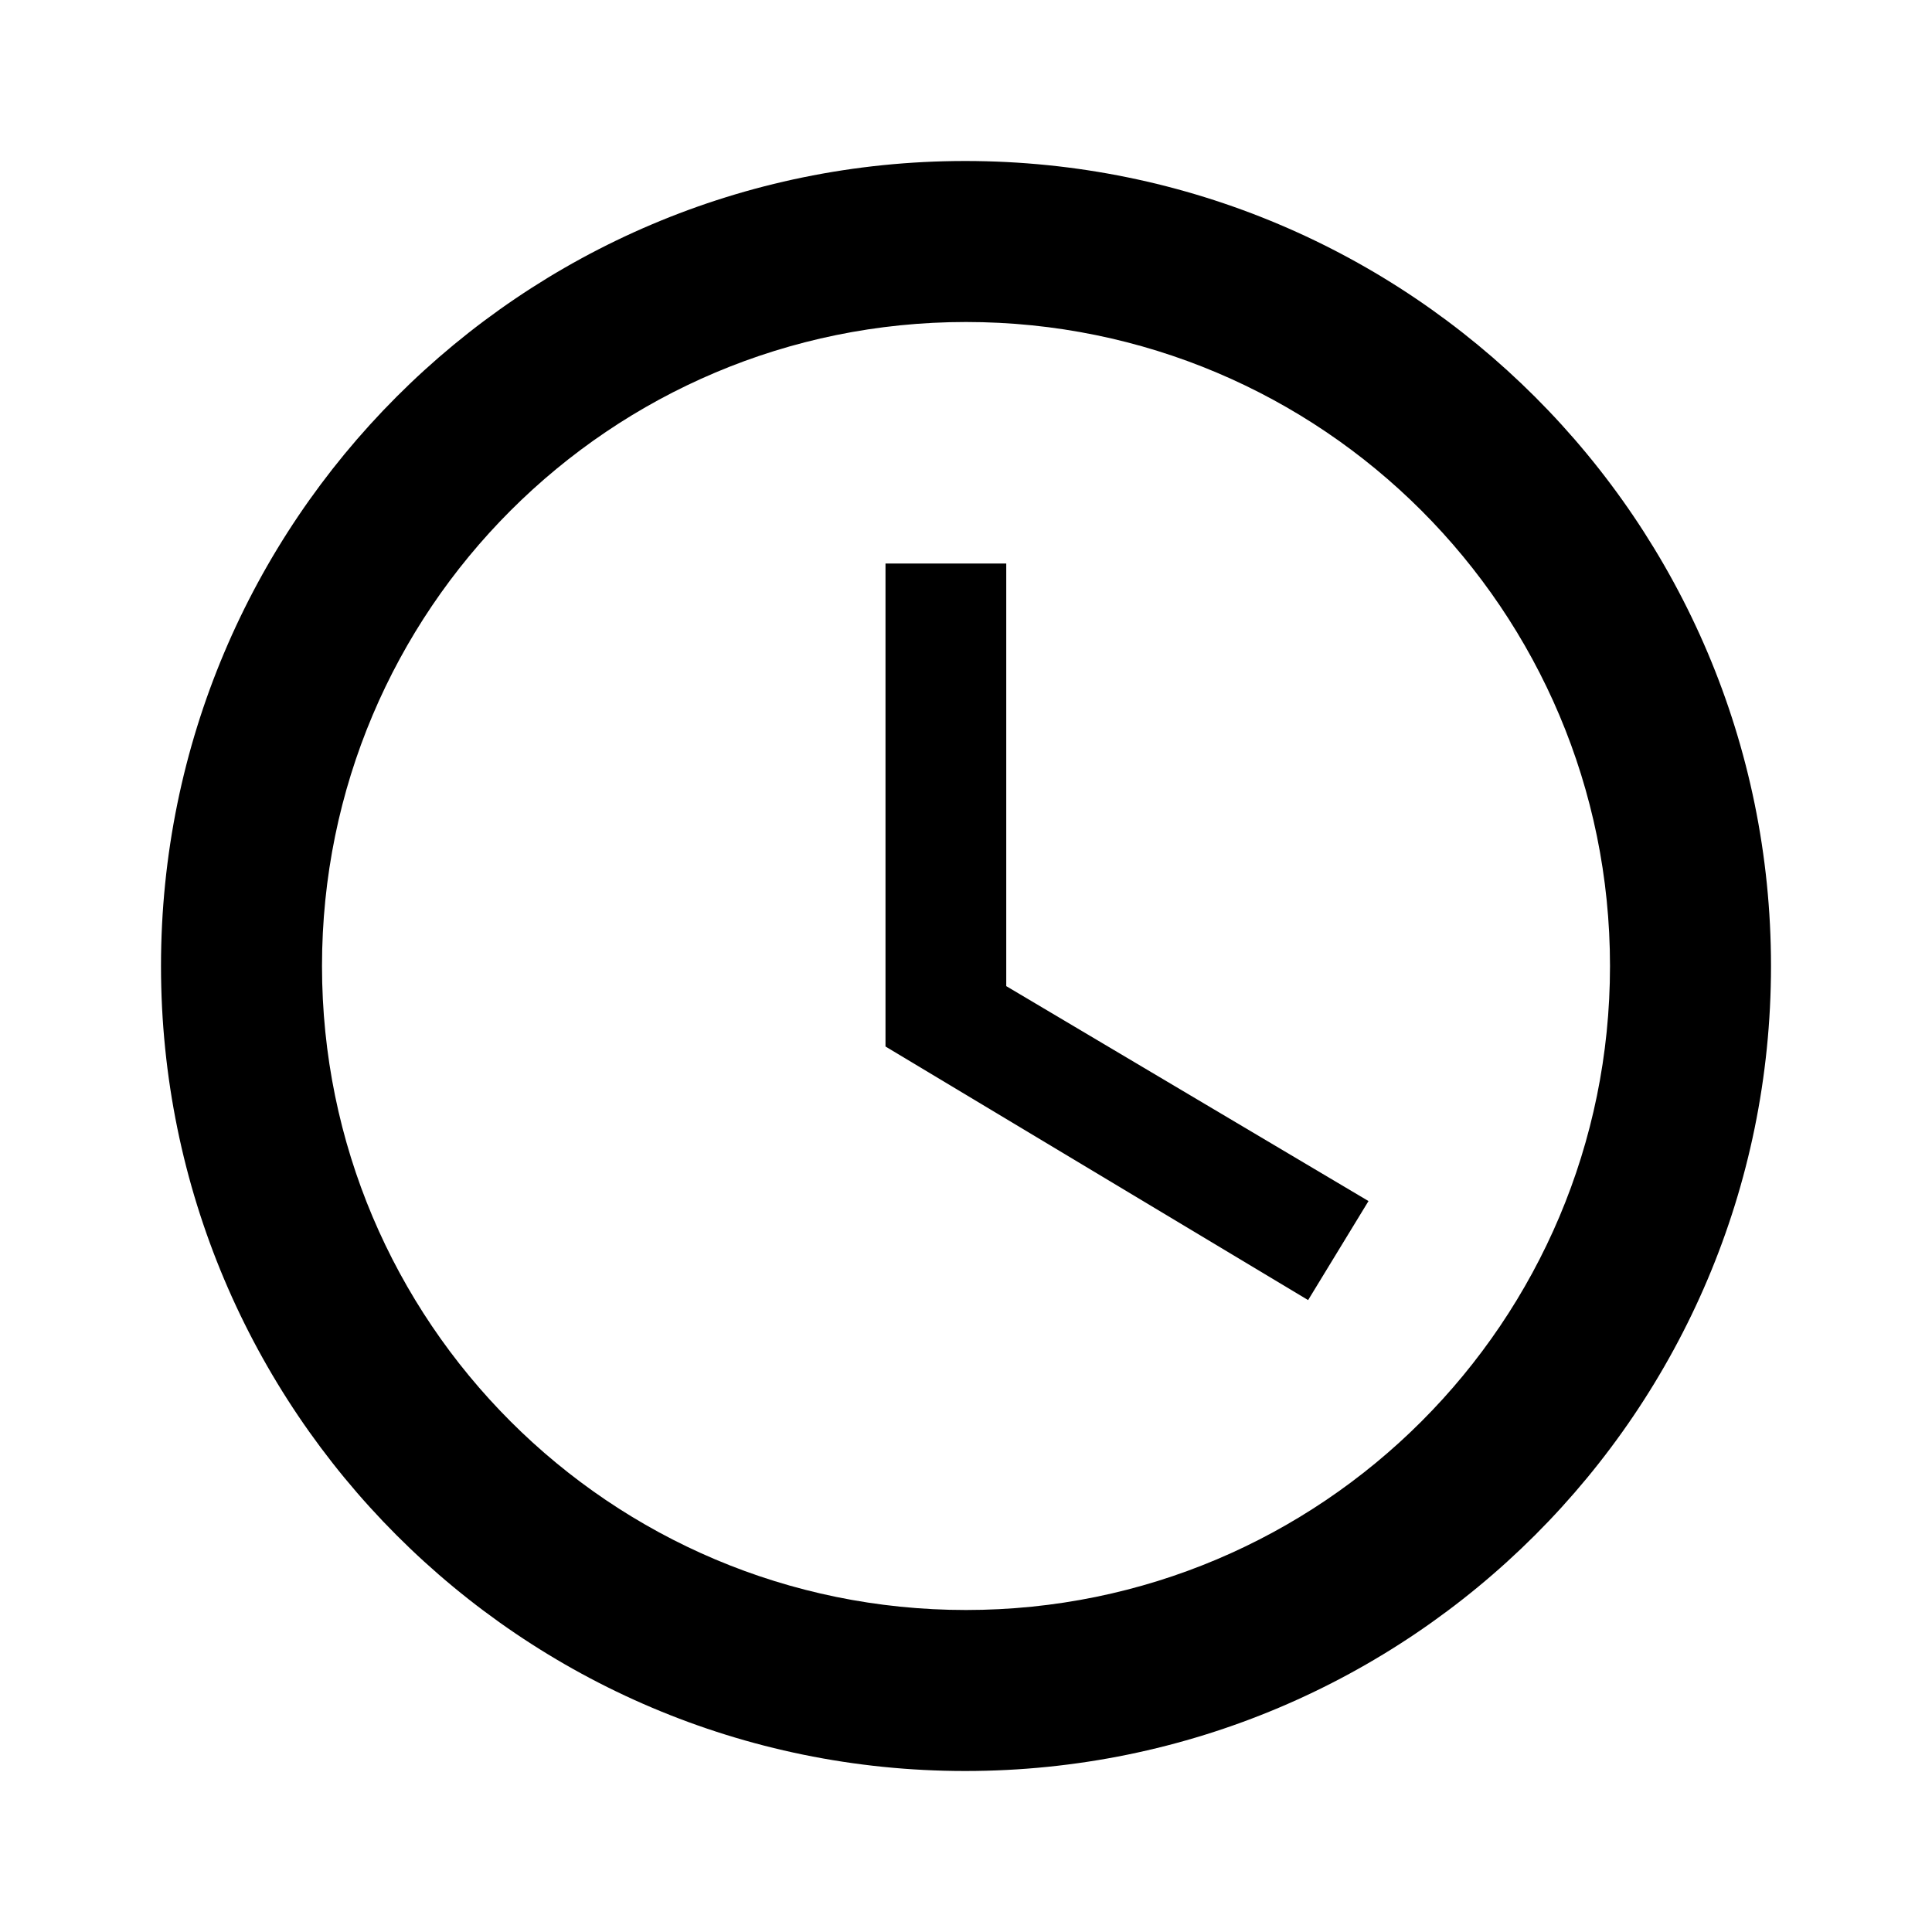
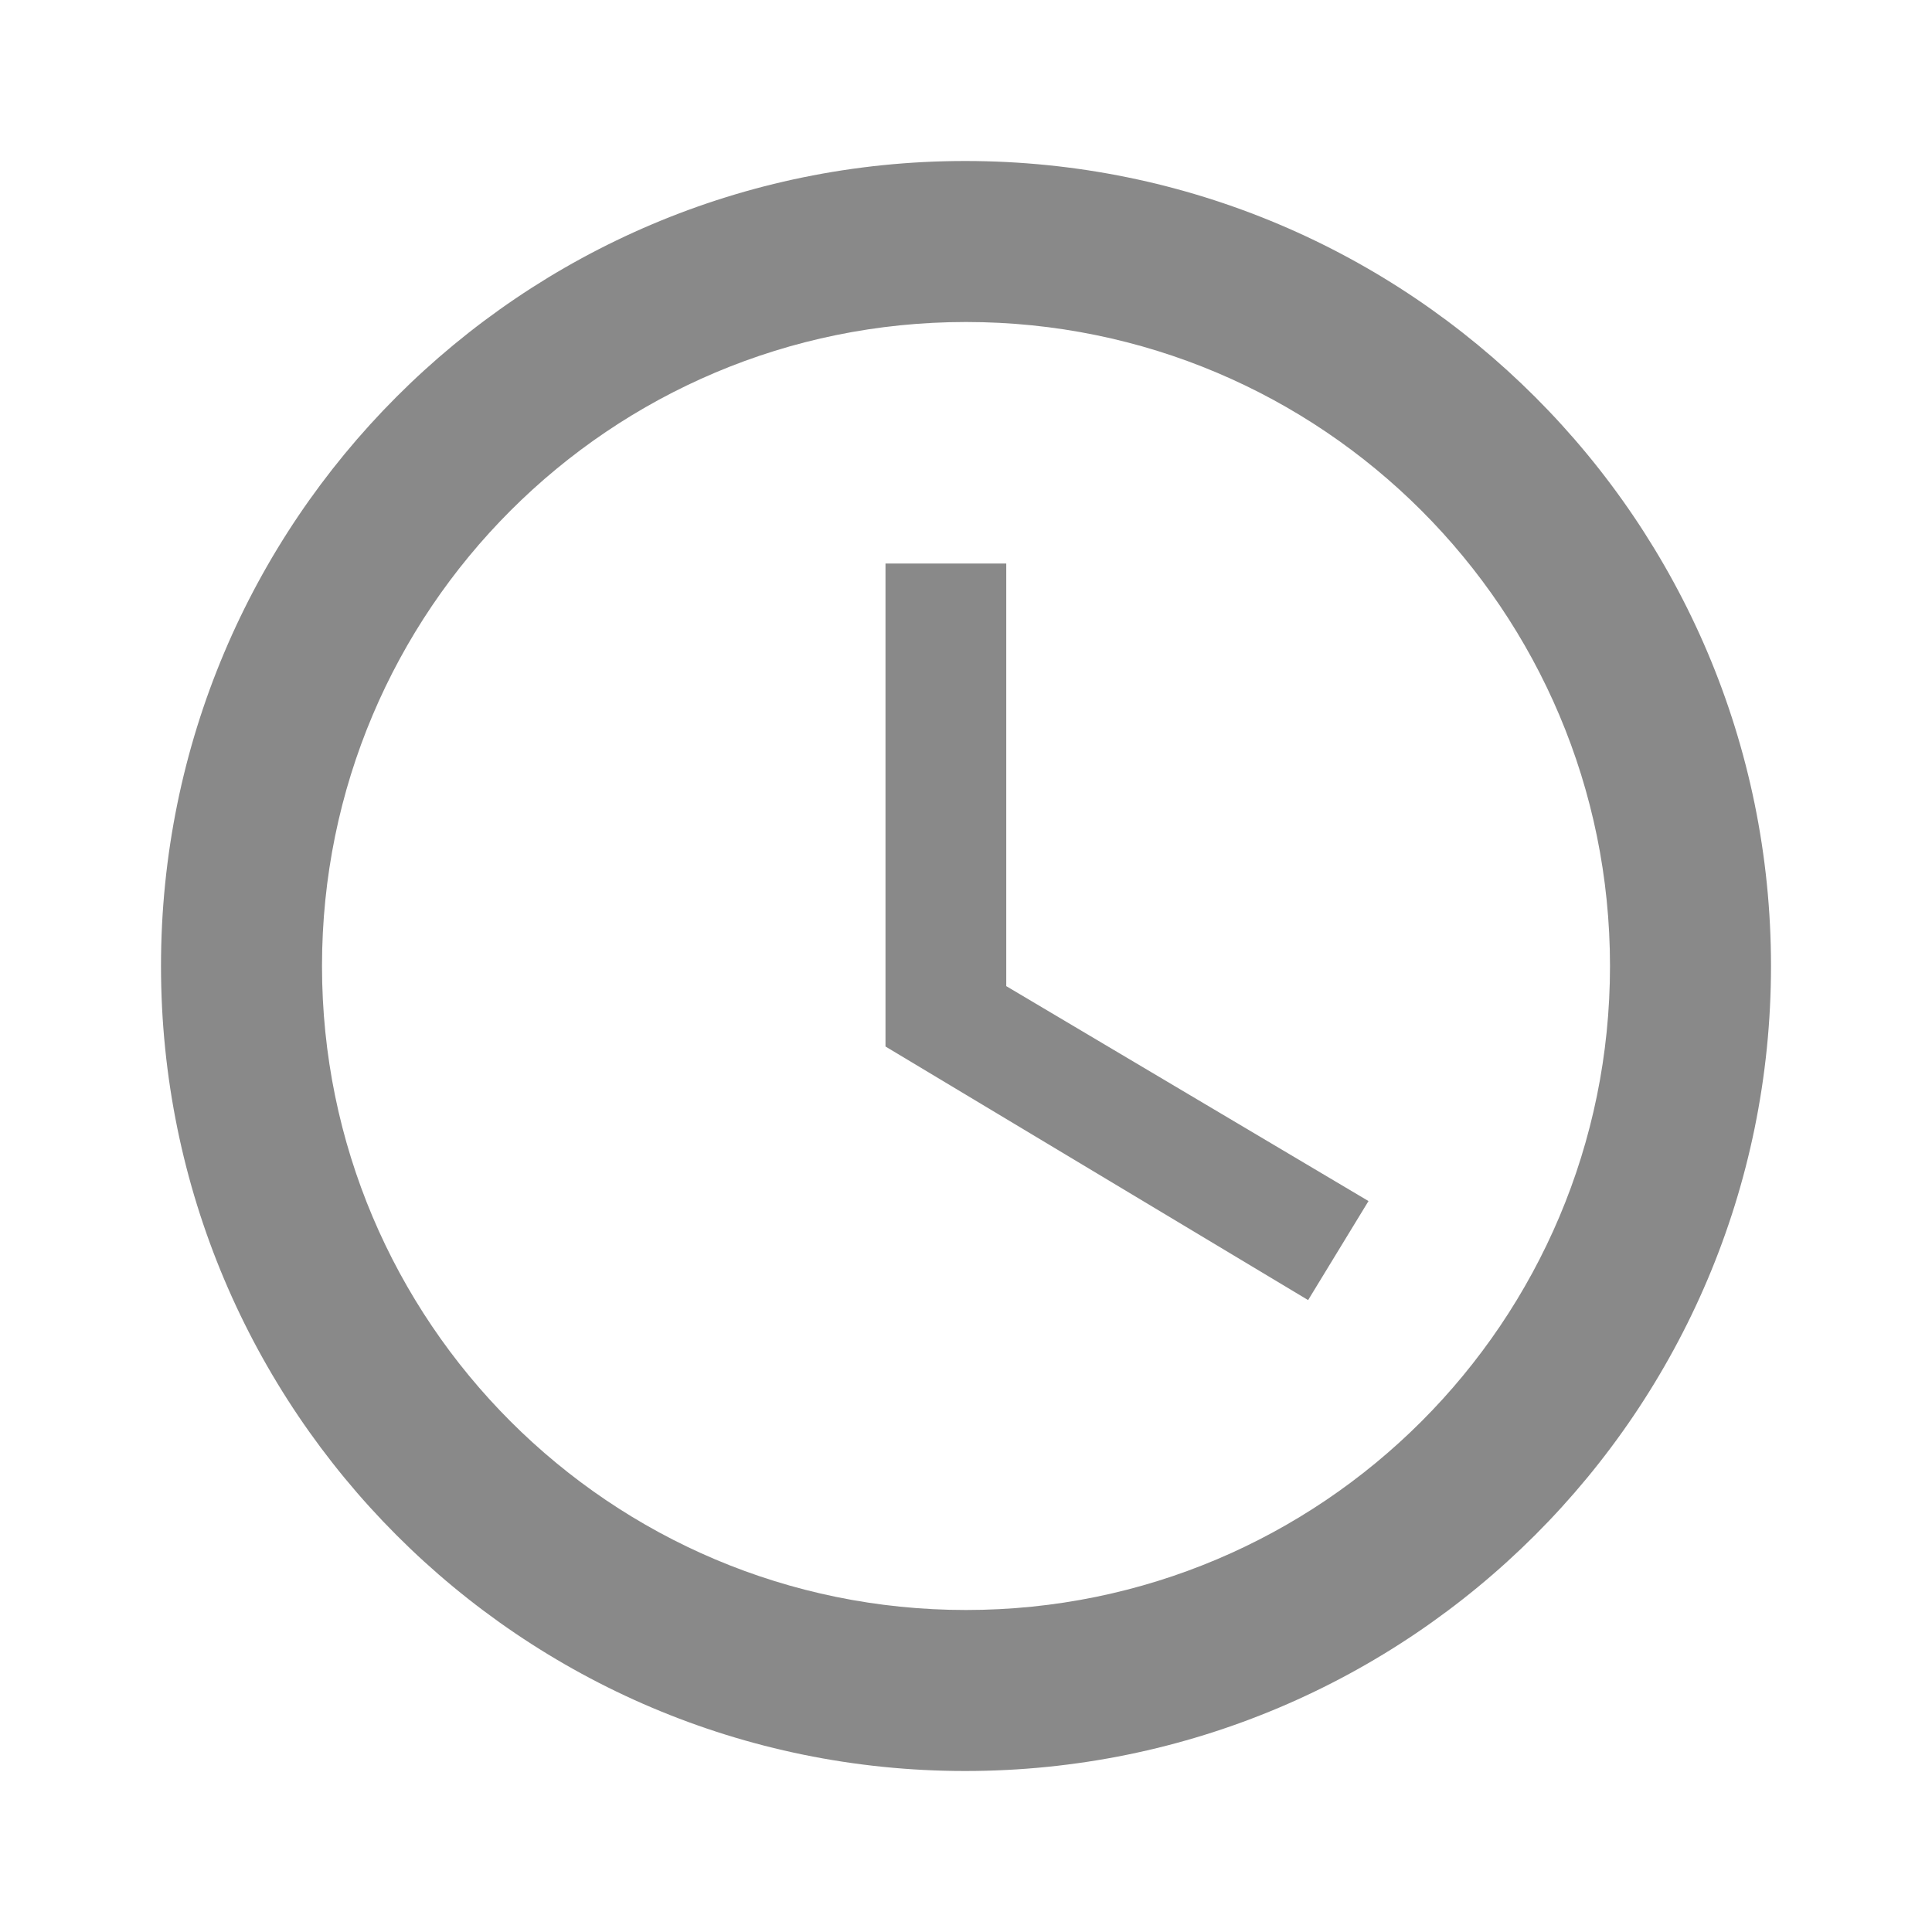
<svg xmlns="http://www.w3.org/2000/svg" width="24" height="24" viewBox="0 0 24 24" class="material-icon">
-   <path d="M11.99 2C6.47 2 2 6.48 2 12s4.47 10 9.99 10C17.52 22 22 17.52 22 12S17.52 2 11.99 2zM12 20c-4.42 0-8-3.58-8-8s3.58-8 8-8 8 3.58 8 8-3.58 8-8 8z" />
+   <path d="M11.99 2C6.47 2 2 6.48 2 12s4.47 10 9.99 10C17.52 22 22 17.52 22 12S17.52 2 11.99 2zM12 20c-4.42 0-8-3.58-8-8s3.58-8 8-8 8 3.58 8 8-3.58 8-8 8z" fill="#898989" />
  <path d="M0 0h24v24H0z" fill="none" />
-   <path d="M12.5 7H11v6l5.25 3.15.75-1.23-4.5-2.67z" />
+   <path d="M12.5 7H11v6l5.25 3.15.75-1.23-4.5-2.67z" fill="#898989" />
</svg>
